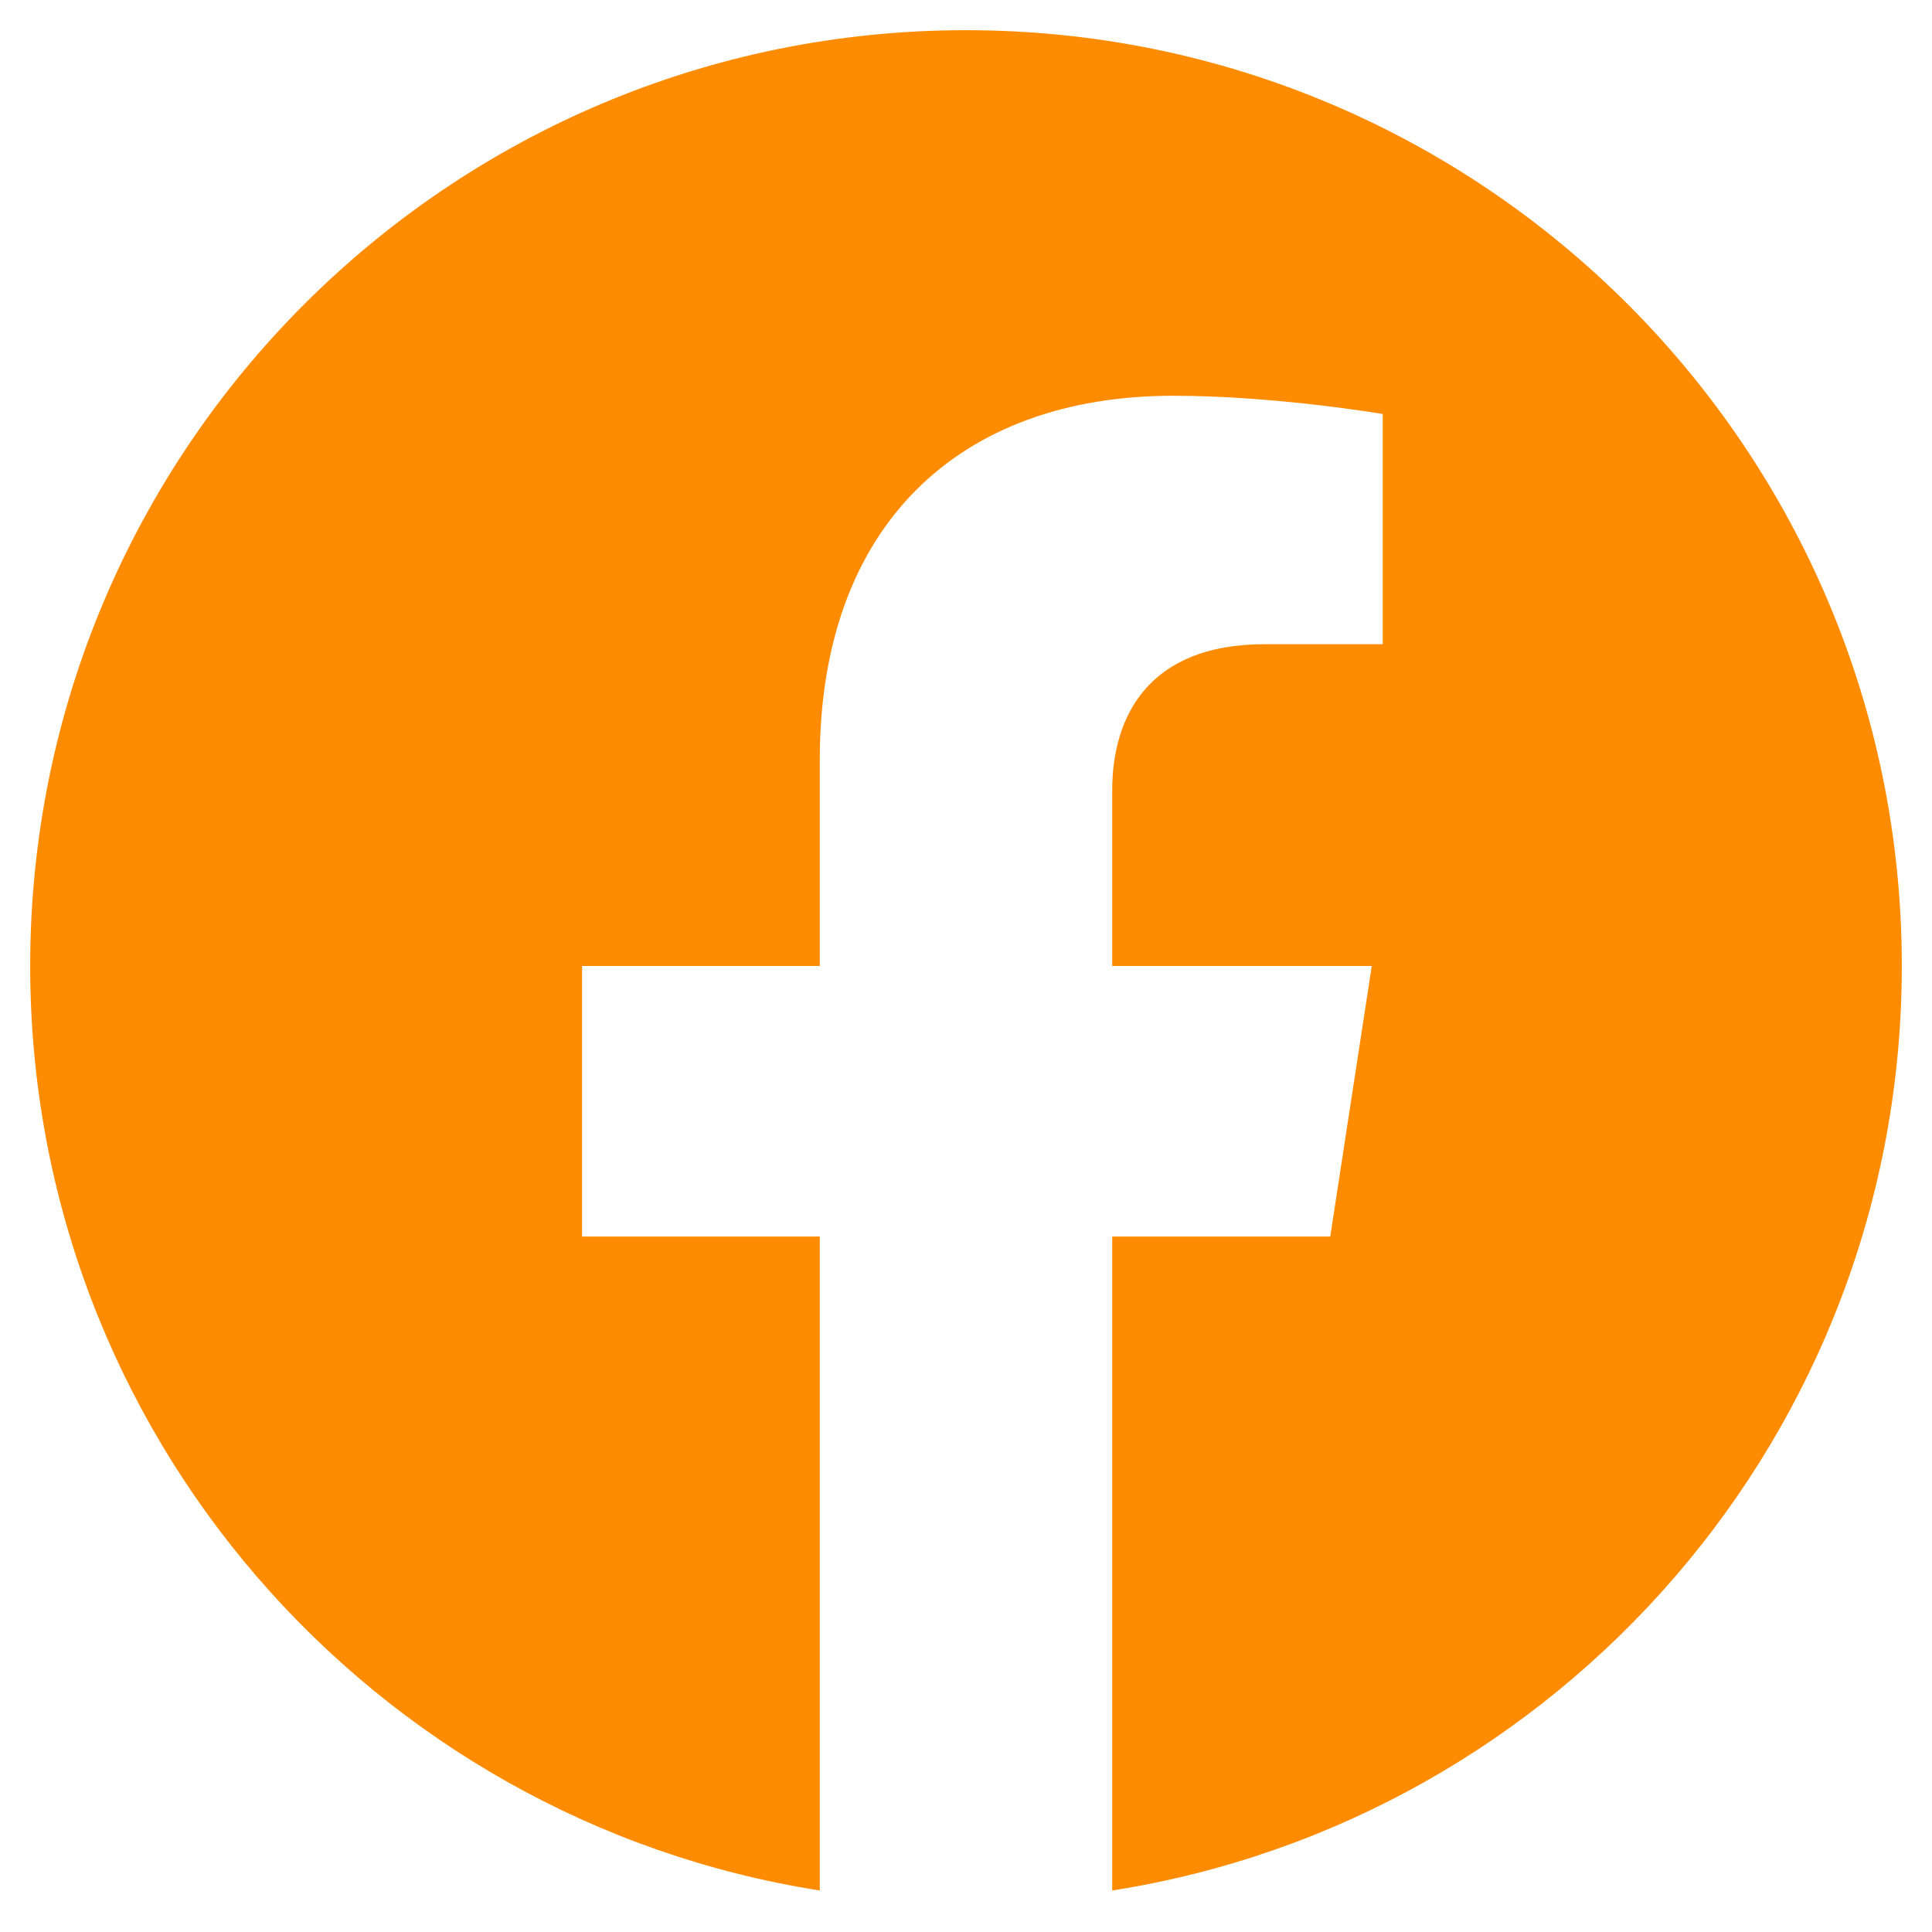
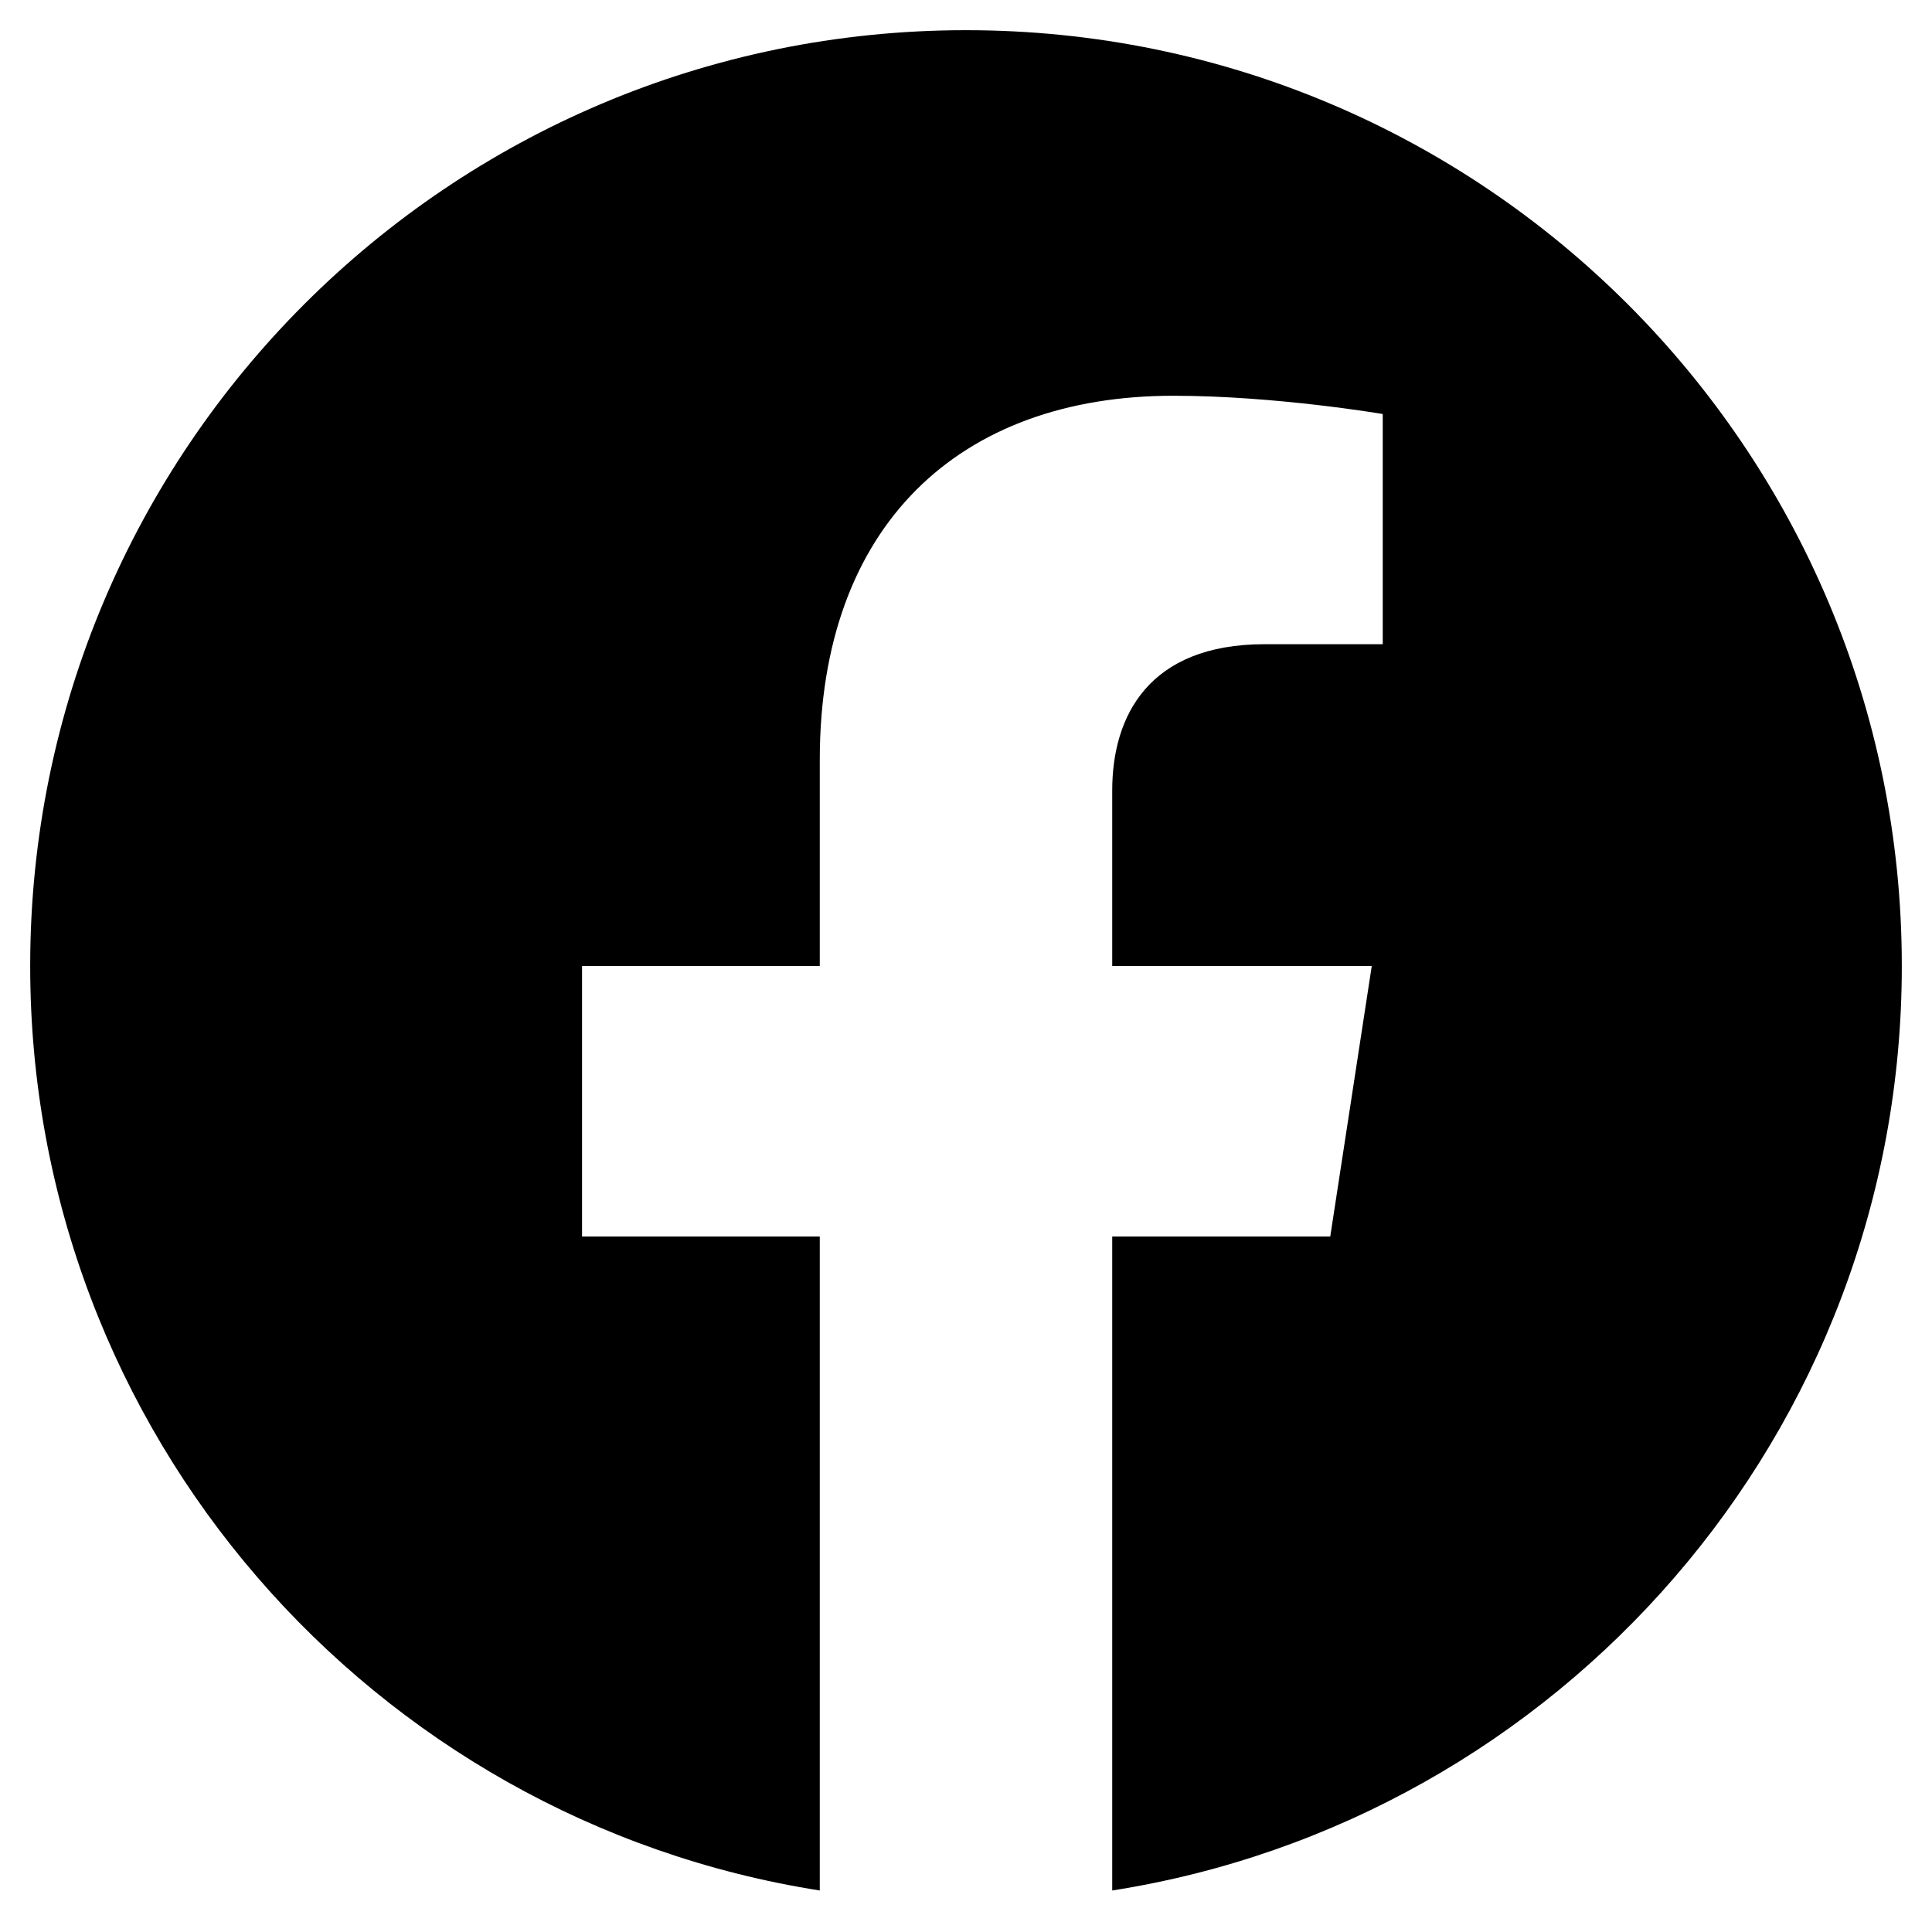
<svg xmlns="http://www.w3.org/2000/svg" viewBox="0 0 512 512">
-   <path fill="#ff8c00" d="M504 256C504 119 393 8 256 8S8 119 8 256c0 123.78 90.69 226.38 209.25 245V327.69h-63V256h63v-54.64c0-62.15 37-96.48 93.67-96.48 27.14 0 55.52 4.84 55.52 4.84v61h-31.28c-30.8 0-40.41 19.12-40.41 38.73V256h68.78l-11 71.69h-57.78V501C413.31 482.38 504 379.78 504 256z" />
+   <path d="M504 256C504 119 393 8 256 8S8 119 8 256c0 123.78 90.69 226.38 209.25 245V327.69h-63V256h63v-54.64c0-62.15 37-96.48 93.67-96.48 27.14 0 55.52 4.84 55.52 4.84v61h-31.28c-30.8 0-40.41 19.12-40.41 38.73V256h68.78l-11 71.69h-57.78V501C413.31 482.38 504 379.78 504 256z" />
</svg>
